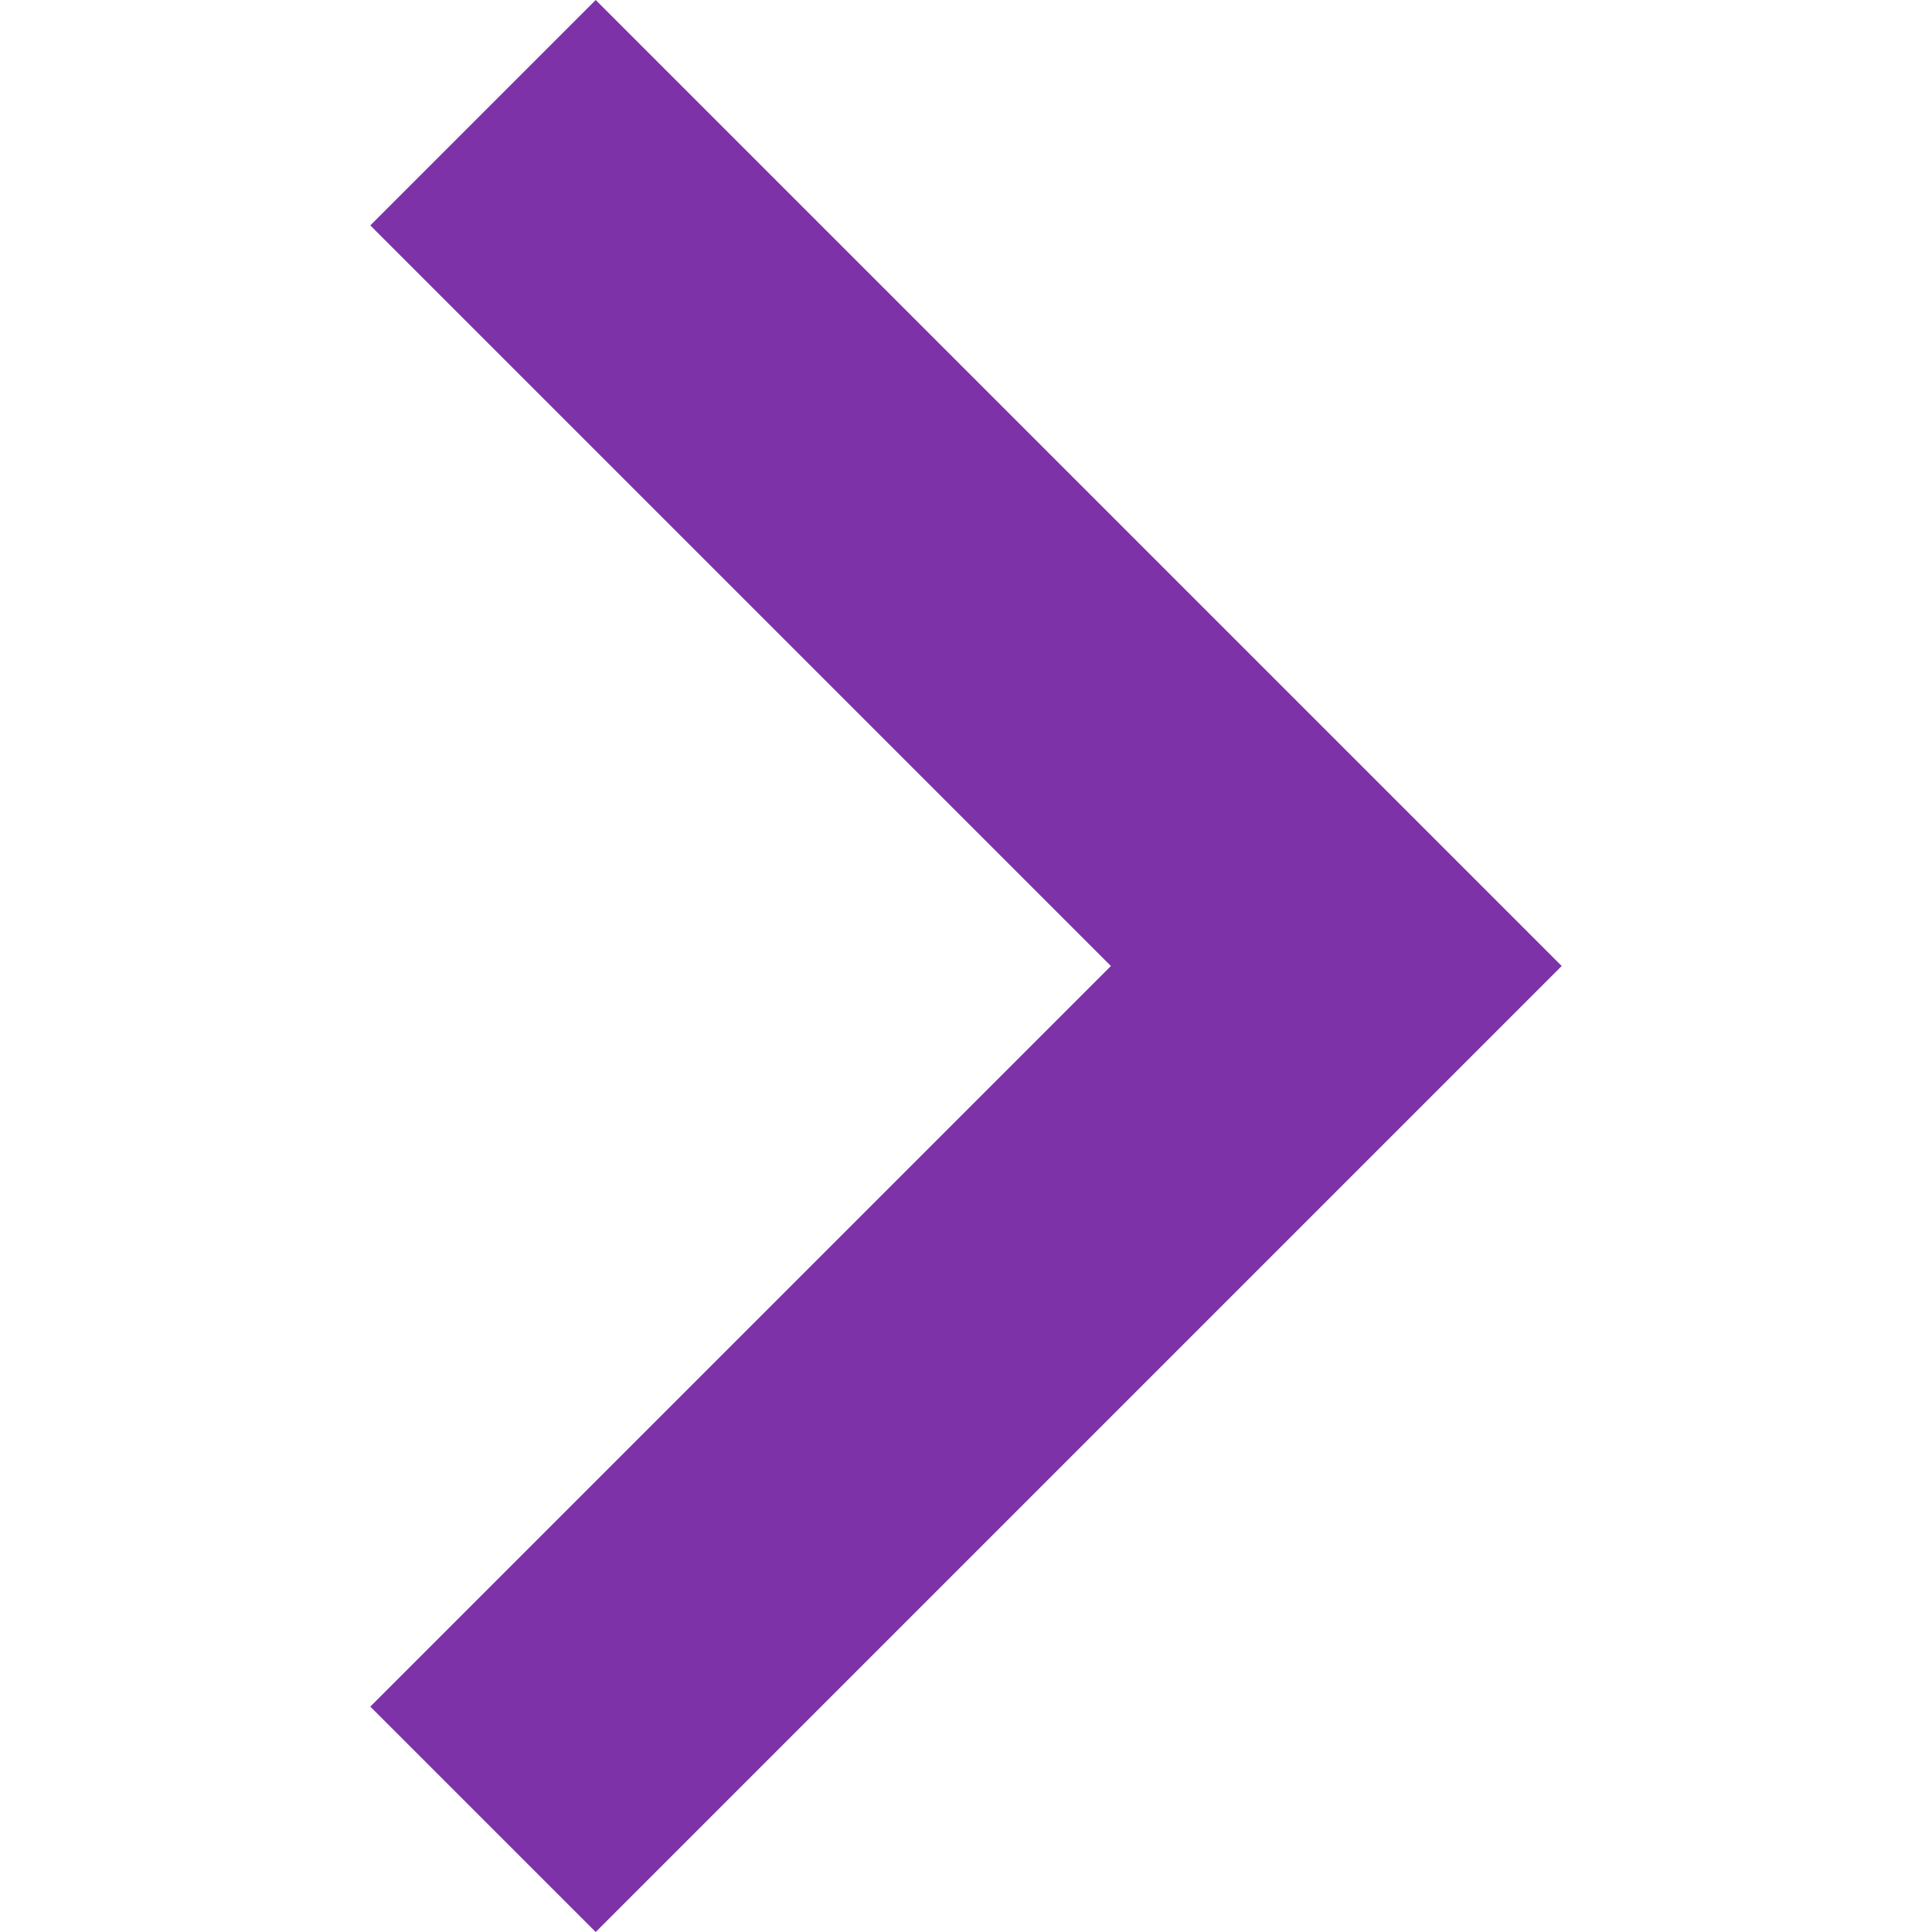
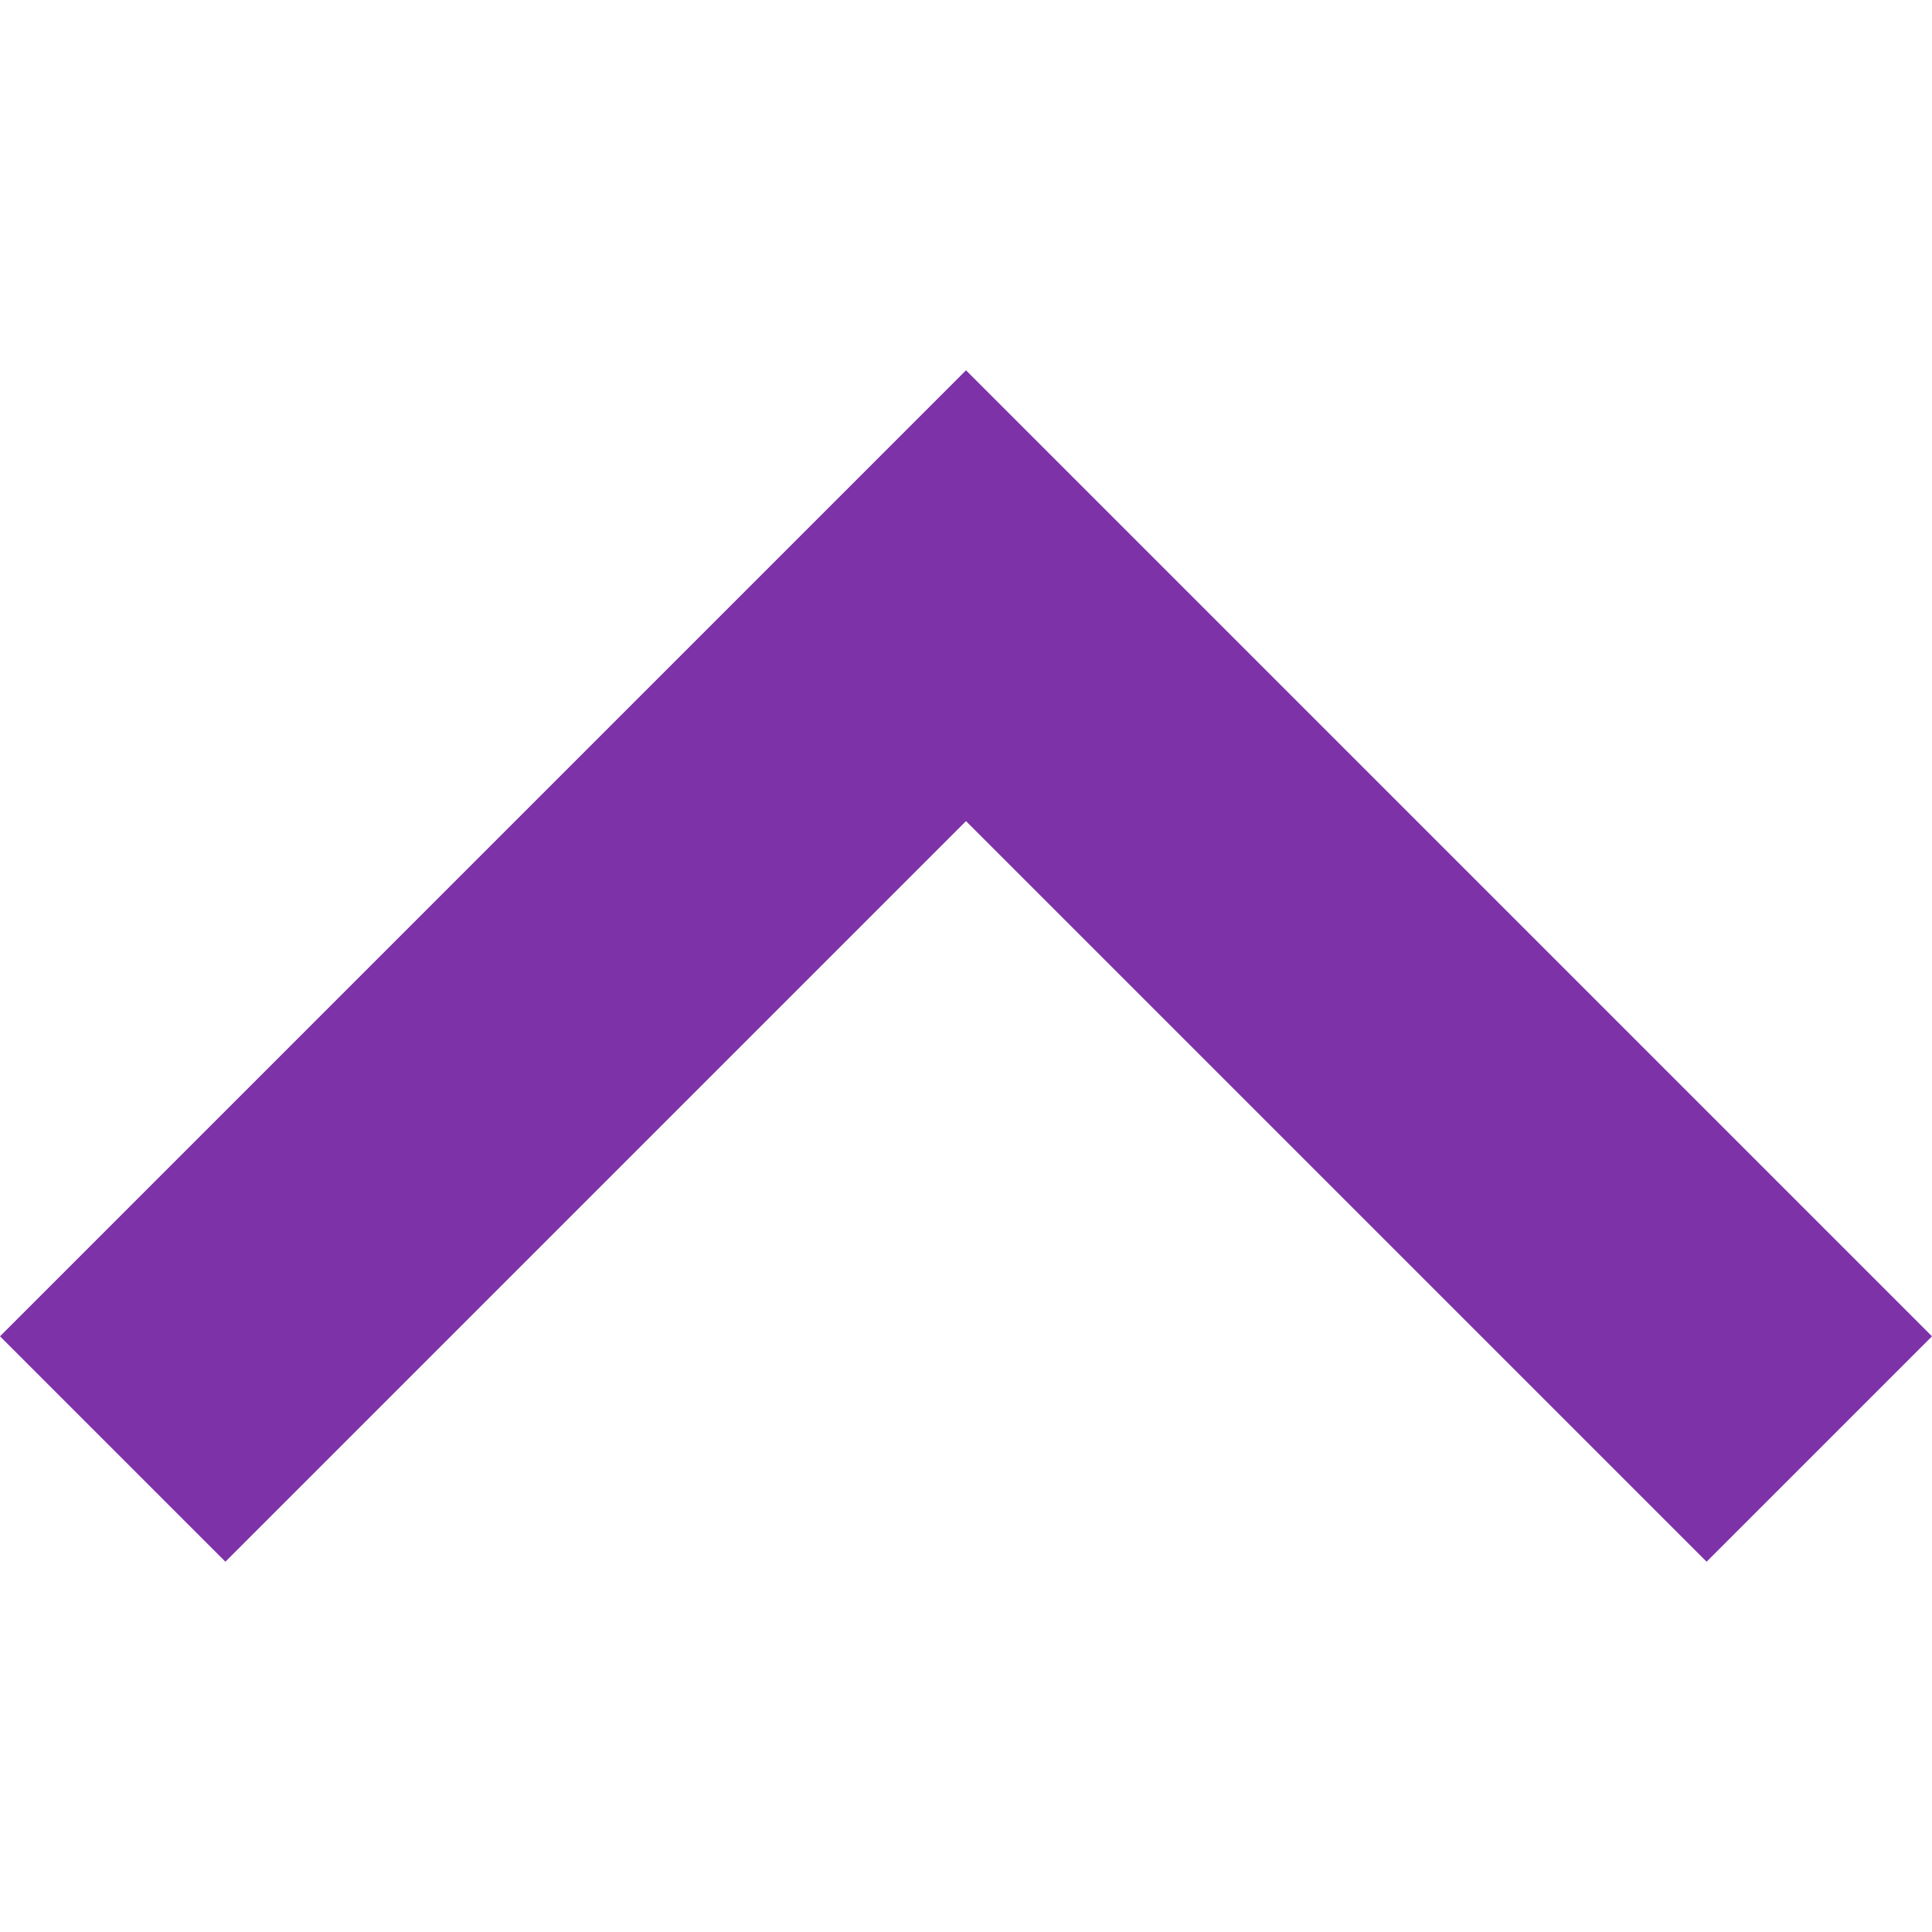
- <svg xmlns="http://www.w3.org/2000/svg" version="1.1" id="Capa_1" x="0px" y="0px" width="512px" height="512px" viewBox="0 0 306 306" style="enable-background:new 0 0 306 306;" xml:space="preserve">
-   <g>
+ <svg xmlns="http://www.w3.org/2000/svg" xml:space="preserve" style="enable-background:new 0 0 306 306;" viewBox="0 0 306 306" height="512px" width="512px" y="0px" x="0px" id="Capa_1" version="1.1">
+   <defs id="defs40" />
+   <g transform="matrix(0,-1,1,0,0,306)" id="g3">
    <g id="chevron-right">
-       <polygon points="58.65,270.3 94.35,306 247.35,153 94.35,0 58.65,35.7 175.95,153 " fill="#7d32a8" />
+       <polygon style="fill:#7d32a8" id="polygon6" points="58.65,270.3 94.35,306 247.35,153 94.35,0 58.65,35.7 175.95,153 " />
    </g>
  </g>
-   <g>
+   <g id="g8">
</g>
-   <g>
+   <g id="g10">
</g>
-   <g>
+   <g id="g12">
</g>
-   <g>
+   <g id="g14">
</g>
-   <g>
+   <g id="g16">
</g>
-   <g>
+   <g id="g18">
</g>
-   <g>
+   <g id="g20">
</g>
-   <g>
+   <g id="g22">
</g>
-   <g>
+   <g id="g24">
</g>
-   <g>
+   <g id="g26">
</g>
-   <g>
+   <g id="g28">
</g>
-   <g>
+   <g id="g30">
</g>
-   <g>
+   <g id="g32">
</g>
-   <g>
+   <g id="g34">
</g>
-   <g>
+   <g id="g36">
</g>
</svg>
